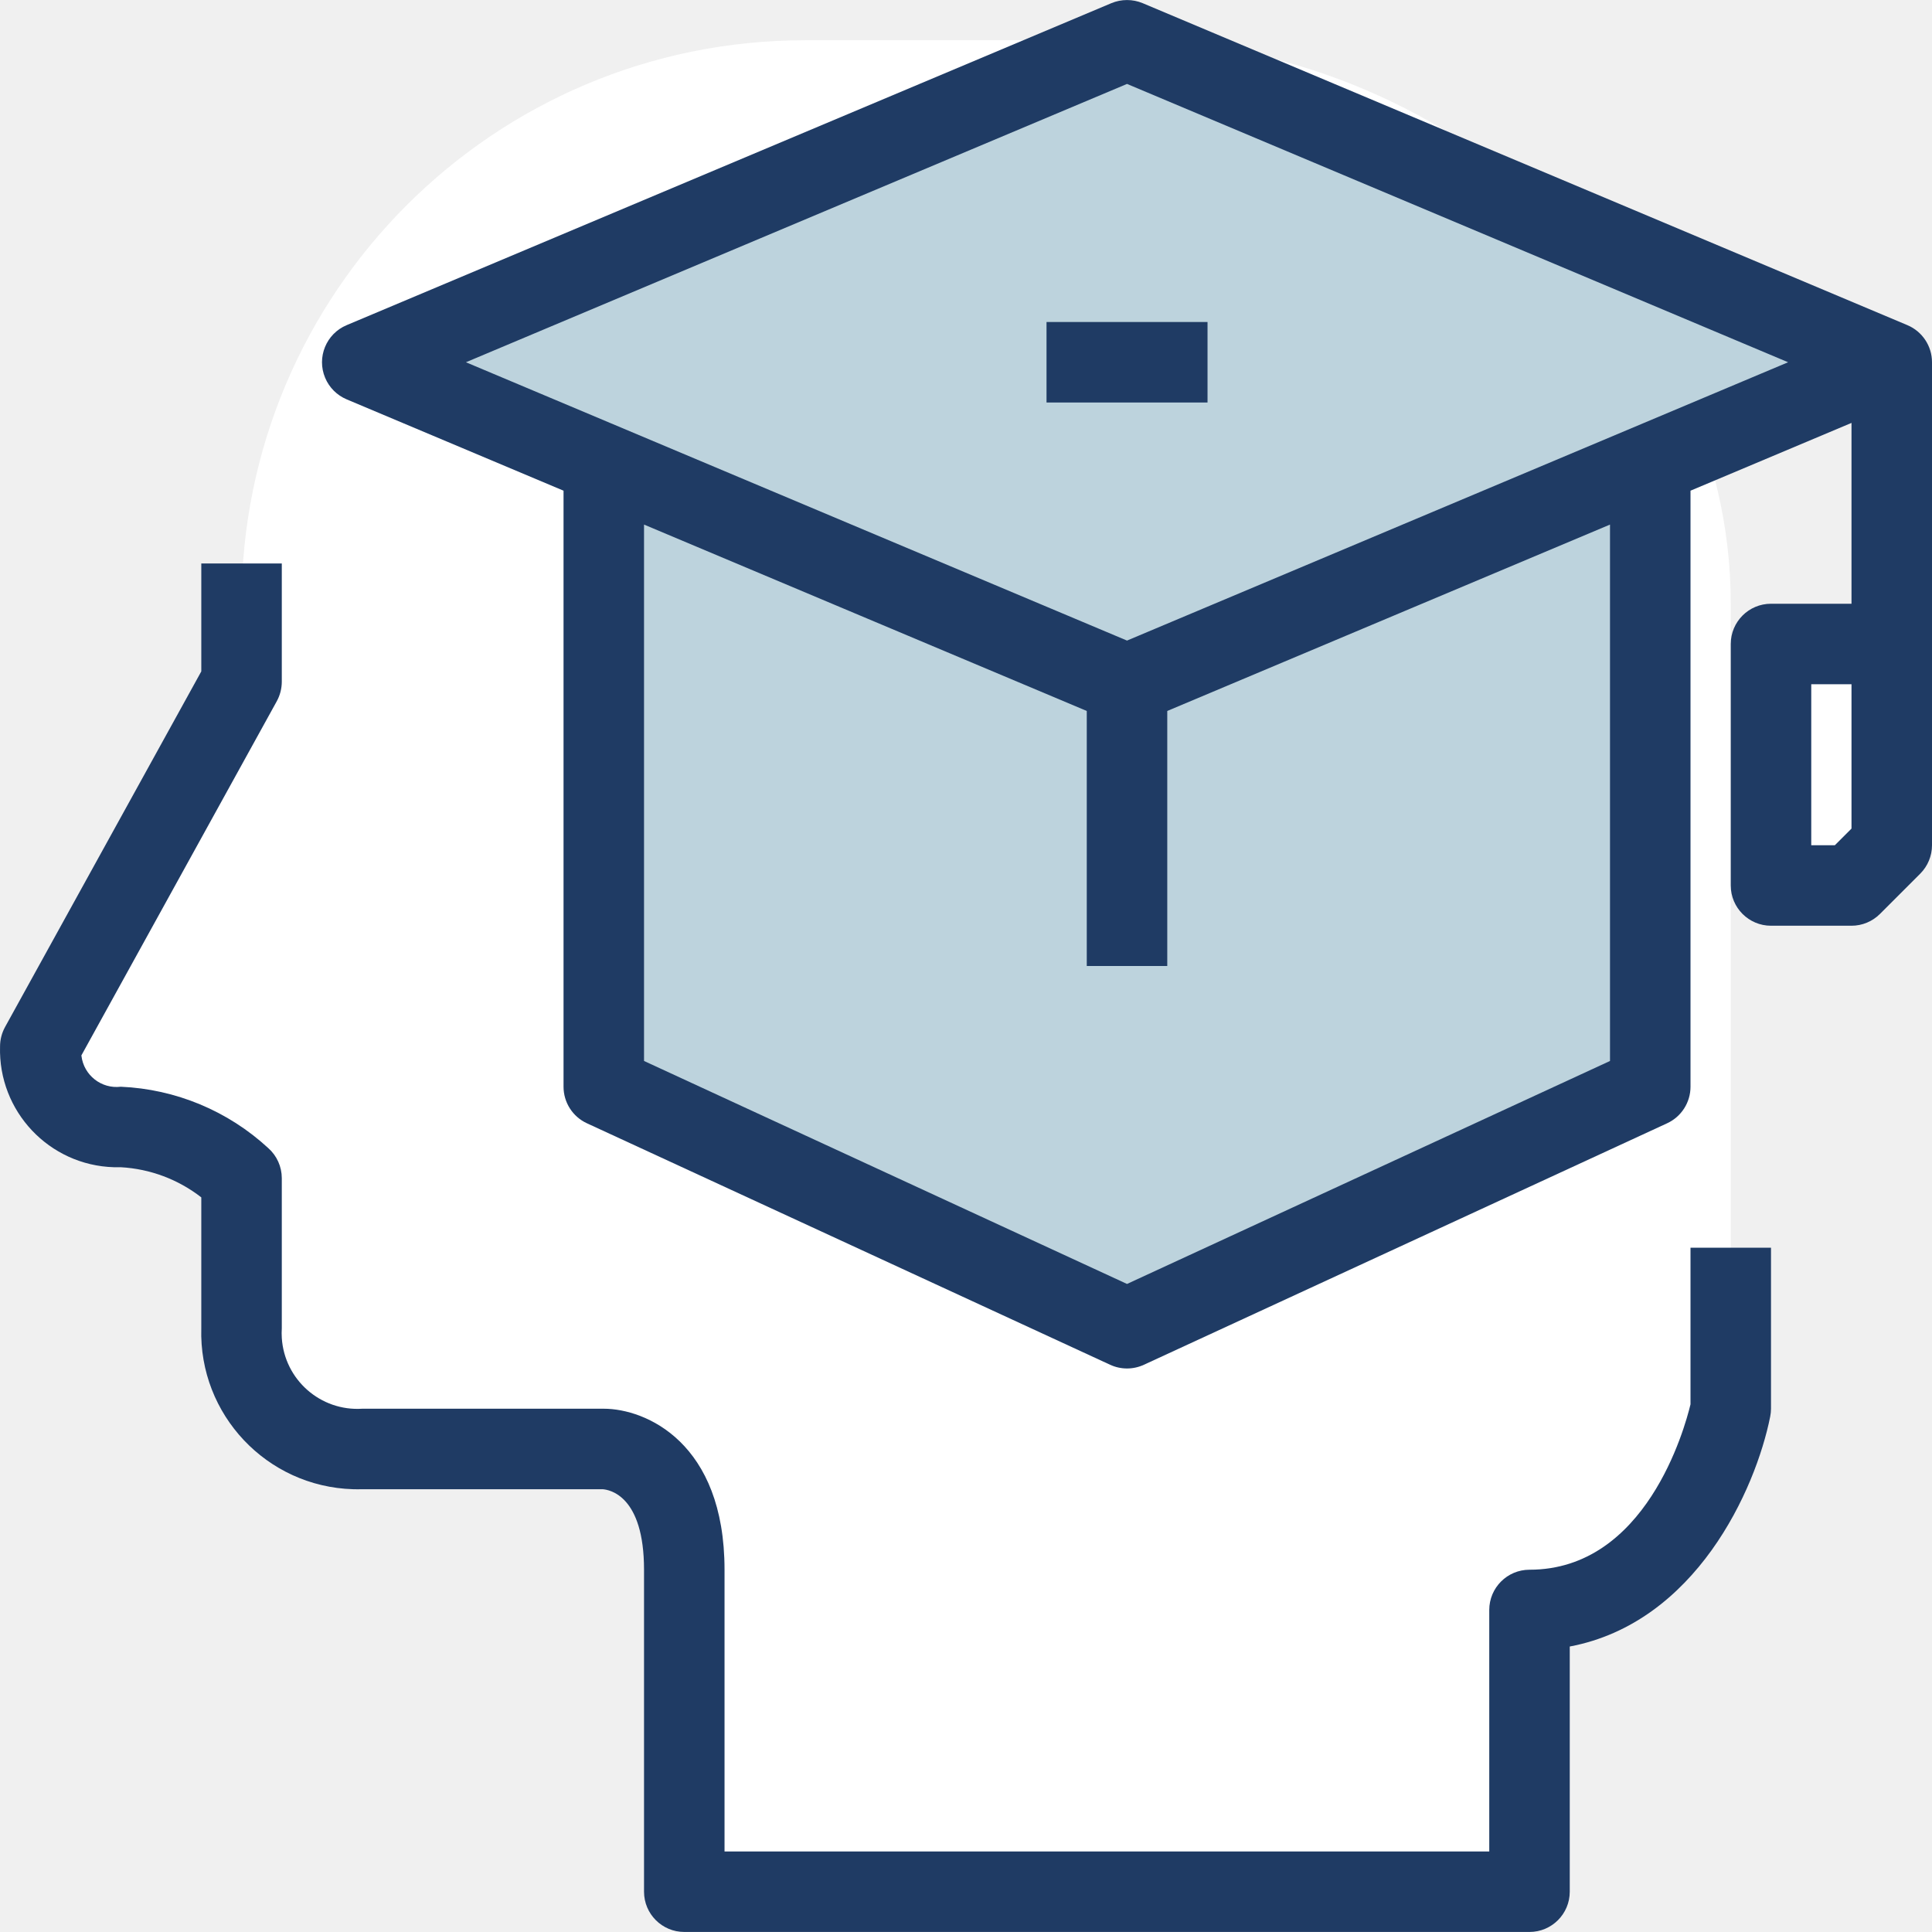
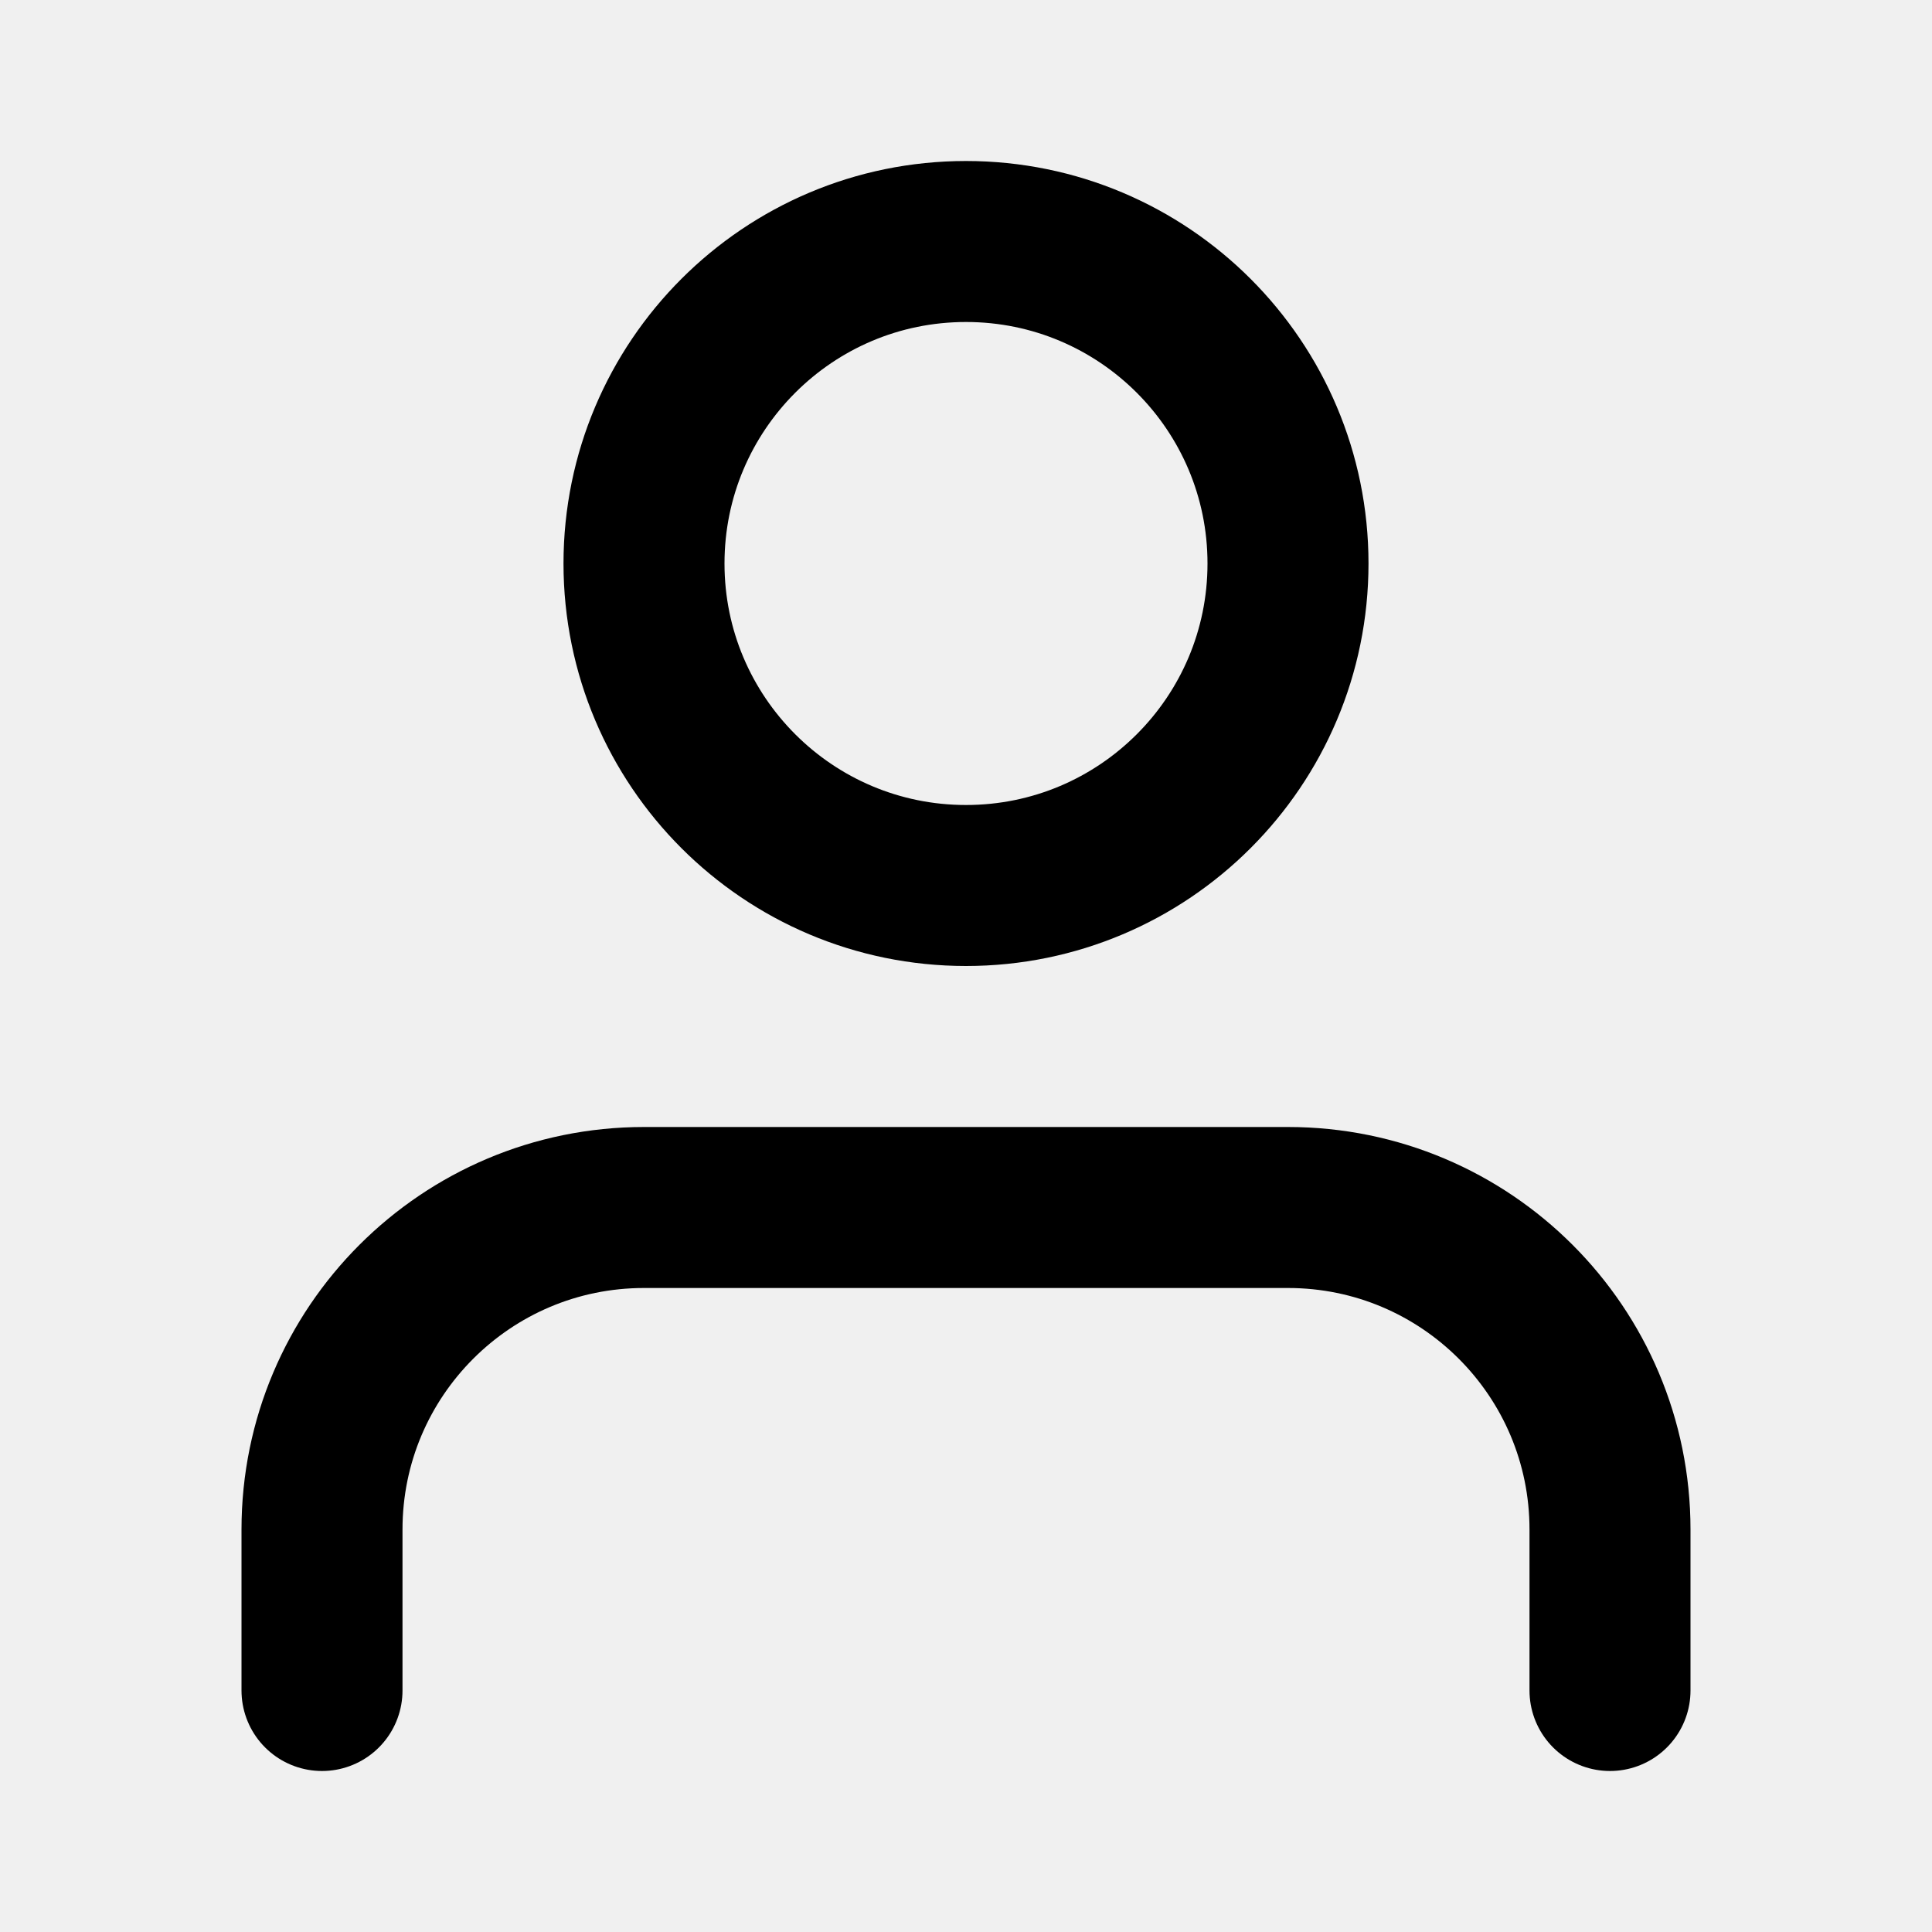
- <svg xmlns="http://www.w3.org/2000/svg" version="1.1" width="512" height="512" x="0" y="0" viewBox="0 0 512.014 512.014" style="enable-background:new 0 0 512 512" xml:space="preserve" class="">
-   <g>
-     <g>
-       <path style="" d="M458.68,160.003v213.333c0,0-10.667,53.333-53.333,53.333v74.667h-224v-85.333   c0-32-21.333-32-21.333-32h-64c-17.304,0.369-31.631-13.359-32-30.663c-0.01-0.446-0.01-0.891,0-1.337v-39.787   c-8.74-8.141-20.071-12.938-32-13.547c-11.538,0.244-21.089-8.911-21.333-20.449c-0.006-0.295-0.006-0.589,0-0.884l53.333-96.64   v-20.693c0-82.475,66.859-149.333,149.333-149.333h85.333C381.134,10.669,458.68,77.549,458.68,160.003L458.68,160.003z" fill="#ffffff" data-original="#ffffff" class="" />
-       <path style="" d="M501.347,170.669v53.333l-10.667,10.667h-21.333v-64H501.347z" fill="#ffffff" data-original="#ffffff" class="" />
-     </g>
-     <g>
-       <path style="" d="M437.347,122.989L298.68,181.336l-138.667-58.347l-64-26.987L298.68,10.669l202.667,85.333   L437.347,122.989z" fill="#bdd3dd" data-original="#87d2f3" class="" />
-       <path style="" d="M437.347,122.989v165.013l-138.667,64l-138.667-64V122.989l138.667,58.347L437.347,122.989z" fill="#bdd3dd" data-original="#87d2f3" class="" />
-     </g>
-     <g>
-       <path style="" d="M448.014,372.163c-1.536,6.4-11.819,43.84-42.667,43.84c-5.891,0-10.667,4.776-10.667,10.667v64   H192.014v-74.667c0-33.749-20.928-42.667-32-42.667h-64c-11.07,0.712-20.621-7.685-21.333-18.754c-0.055-0.859-0.055-1.72,0-2.579   v-39.765c-0.002-3.051-1.31-5.956-3.595-7.979c-10.694-9.866-24.536-15.625-39.072-16.256c-5.135,0.624-9.803-3.033-10.427-8.167   c-0.006-0.047-0.011-0.095-0.016-0.142l51.787-93.867c0.863-1.58,1.318-3.351,1.323-5.152v-31.339H53.347v28.597L1.336,272.184   c-0.866,1.579-1.321,3.351-1.323,5.152c-0.502,17.171,13.01,31.498,30.181,32c0.606,0.018,1.213,0.018,1.819,0   c7.758,0.431,15.2,3.218,21.333,7.989v34.677c-0.67,22.895,17.347,41.997,40.242,42.667c0.808,0.024,1.617,0.024,2.425,0h63.701   c1.824,0.128,10.965,1.707,10.965,21.333v85.333c0,5.891,4.776,10.667,10.667,10.667h224c5.891,0,10.667-4.776,10.667-10.667   v-64.981c33.344-6.304,49.237-41.483,53.12-60.928c0.14-0.688,0.211-1.388,0.213-2.091V330.67h-21.333V372.163z" fill="#1f3b64" data-original="#2170a6" class="" />
-       <path style="" d="M505.486,86.168L302.819,0.835c-2.65-1.099-5.628-1.099-8.277,0L91.875,86.168   c-5.432,2.281-7.986,8.533-5.705,13.965c1.081,2.575,3.13,4.623,5.705,5.705l57.472,24.203v157.963   c0,4.161,2.419,7.942,6.197,9.685l138.667,64c2.836,1.309,6.103,1.309,8.939,0l138.667-64c3.778-1.743,6.197-5.524,6.197-9.685   V130.04l42.667-17.963v47.925h-21.333c-5.891,0-10.667,4.776-10.667,10.667v64c0,5.891,4.776,10.667,10.667,10.667h21.333   c2.829-0.001,5.541-1.125,7.541-3.125l10.667-10.667c2.001-2,3.125-4.713,3.125-7.541v-128   C512.015,91.71,509.442,87.834,505.486,86.168z M426.68,281.176l-128,59.093l-128-59.093V139.021l117.333,49.397v67.584h21.333   v-67.584l117.333-49.397V281.176z M298.68,169.763l-175.2-73.76l175.2-73.76l175.2,73.76L298.68,169.763z M490.68,219.587   l-4.416,4.416h-6.251v-42.667h10.667V219.587z" fill="#1f3b64" data-original="#2170a6" class="" />
-       <path style="" d="M277.347,85.336h42.667v21.333h-42.667V85.336z" fill="#1f3b64" data-original="#2170a6" class="" />
-     </g>
-     <g>
- </g>
-     <g>
- </g>
-     <g>
- </g>
-     <g>
- </g>
-     <g>
- </g>
-     <g>
- </g>
-     <g>
- </g>
-     <g>
- </g>
-     <g>
- </g>
-     <g>
- </g>
-     <g>
- </g>
-     <g>
- </g>
-     <g>
- </g>
-     <g>
- </g>
-     <g>
- </g>
-   </g>
+ <svg xmlns="http://www.w3.org/2000/svg" width="24" height="24" viewBox="0 0 24 24" fill="none" stroke="currentColor" stroke-width="2" stroke-linecap="round" stroke-linejoin="round" class="feather feather-user">
+   <path d="M20 21v-2a4 4 0 0 0-4-4H8a4 4 0 0 0-4 4v2" />
+   <circle cx="12" cy="7" r="4" />
</svg>
